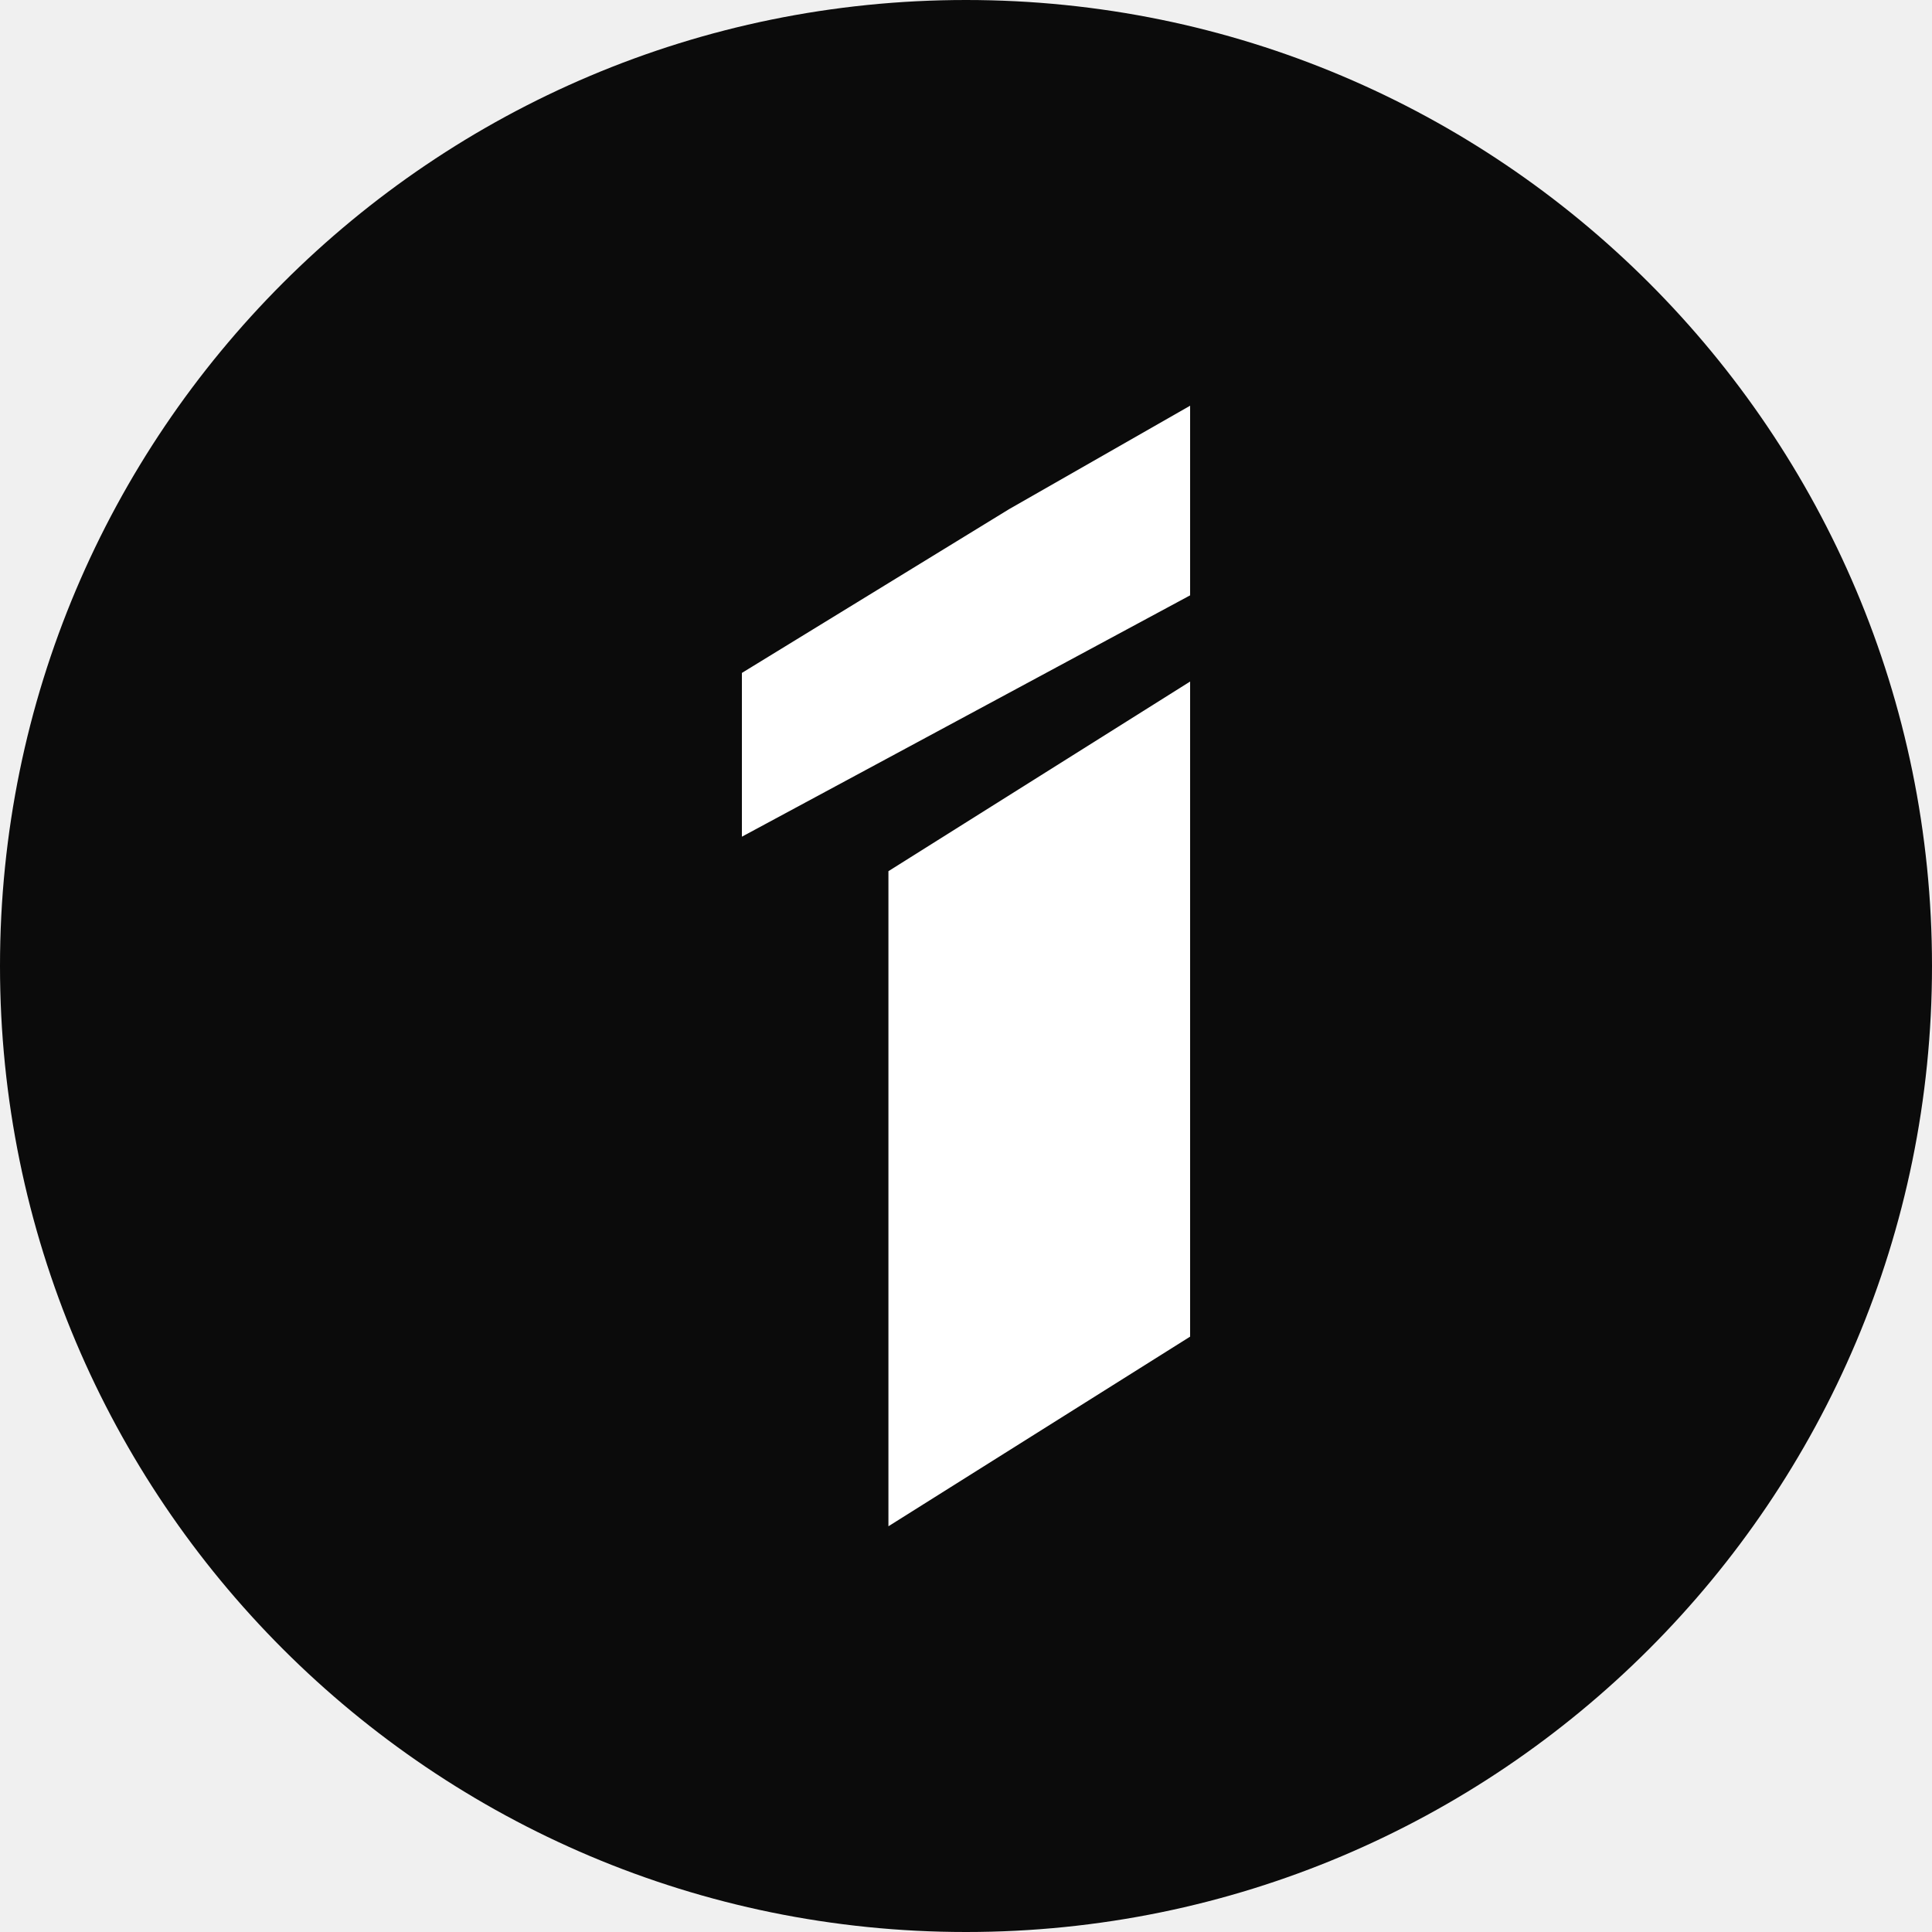
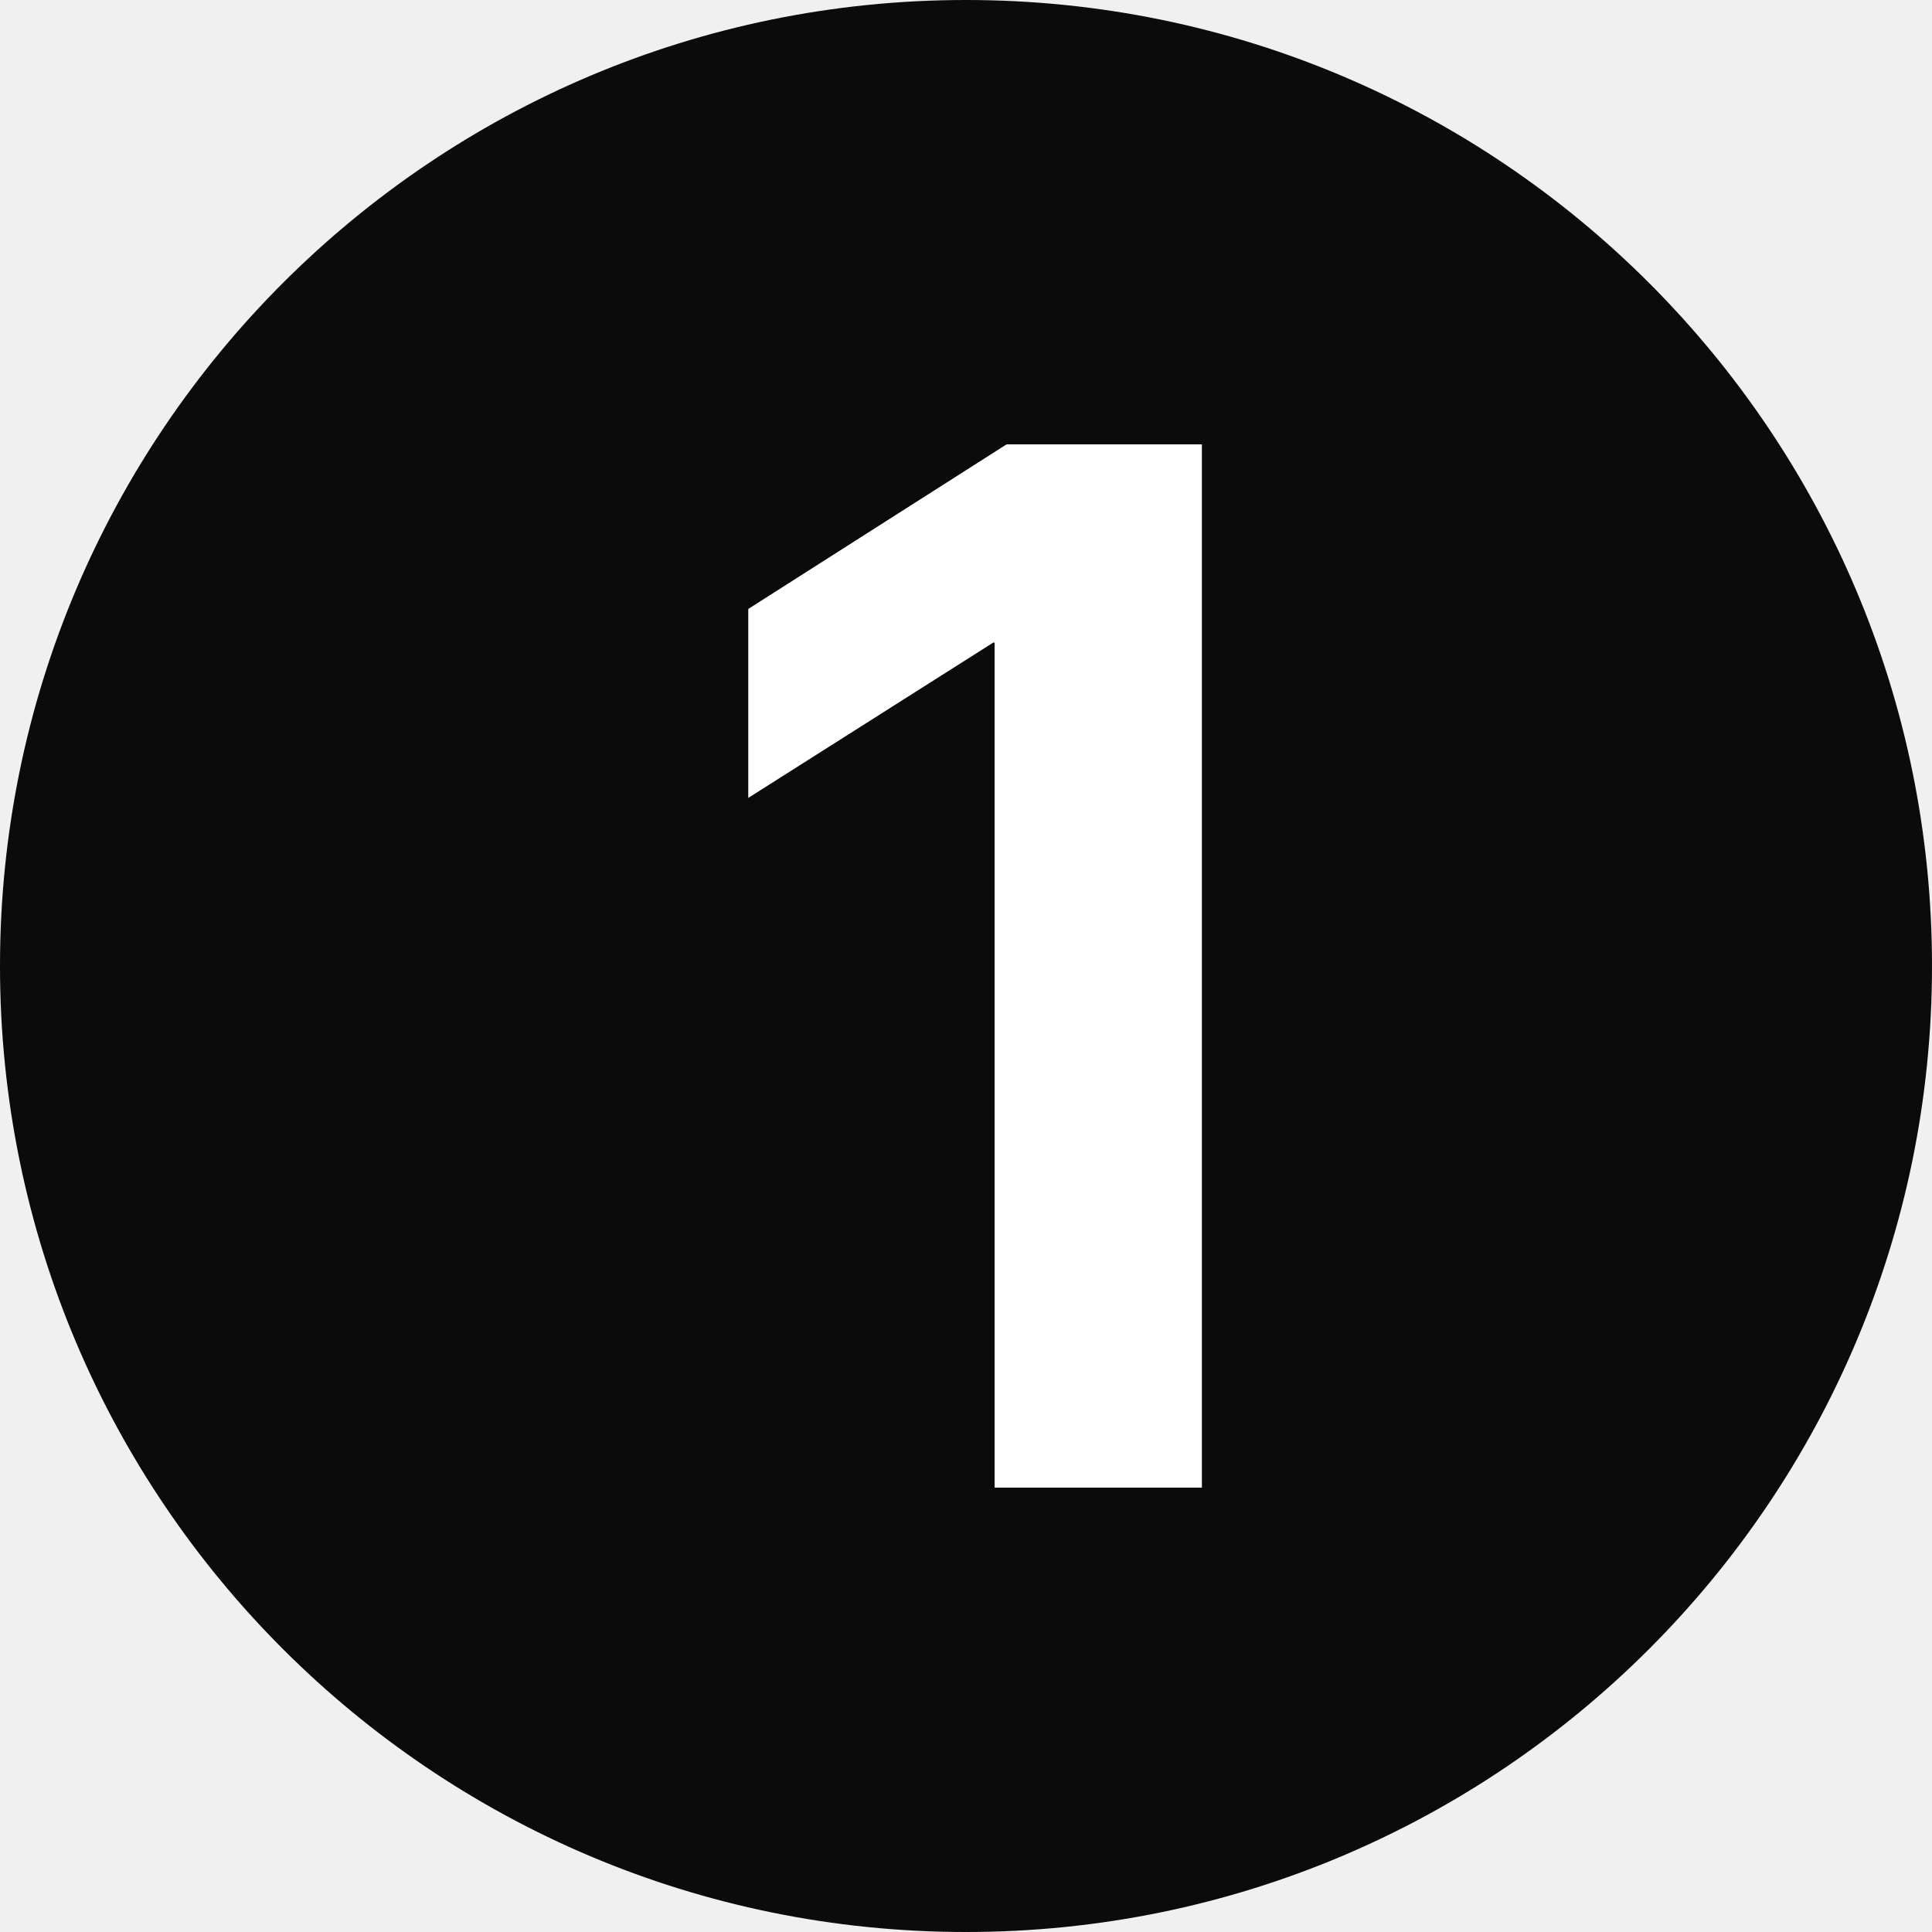
<svg xmlns="http://www.w3.org/2000/svg" viewBox="0 0 100 100" role="img" aria-label="InstaLanding.ai">
  <rect x="0" y="0" width="100" height="100" rx="50" fill="#0B0B0B" />
-   <g transform="translate(37.062 18.769) scale(0.44615)" fill="#FFFFFF">
-     <path d="M 3 36 L 34 17 L 55 5 L 55 27 L 3 55 Z" />
-     <path d="M 20 59 L 55 37 L 55 113 L 20 135 Z" />
-   </g>
+   <path d="M62.21 23V77H51.48V33.26H51.41L38.73 41.3V31.52L52.1 23Z" fill="#FFFFFF" />
</svg>
